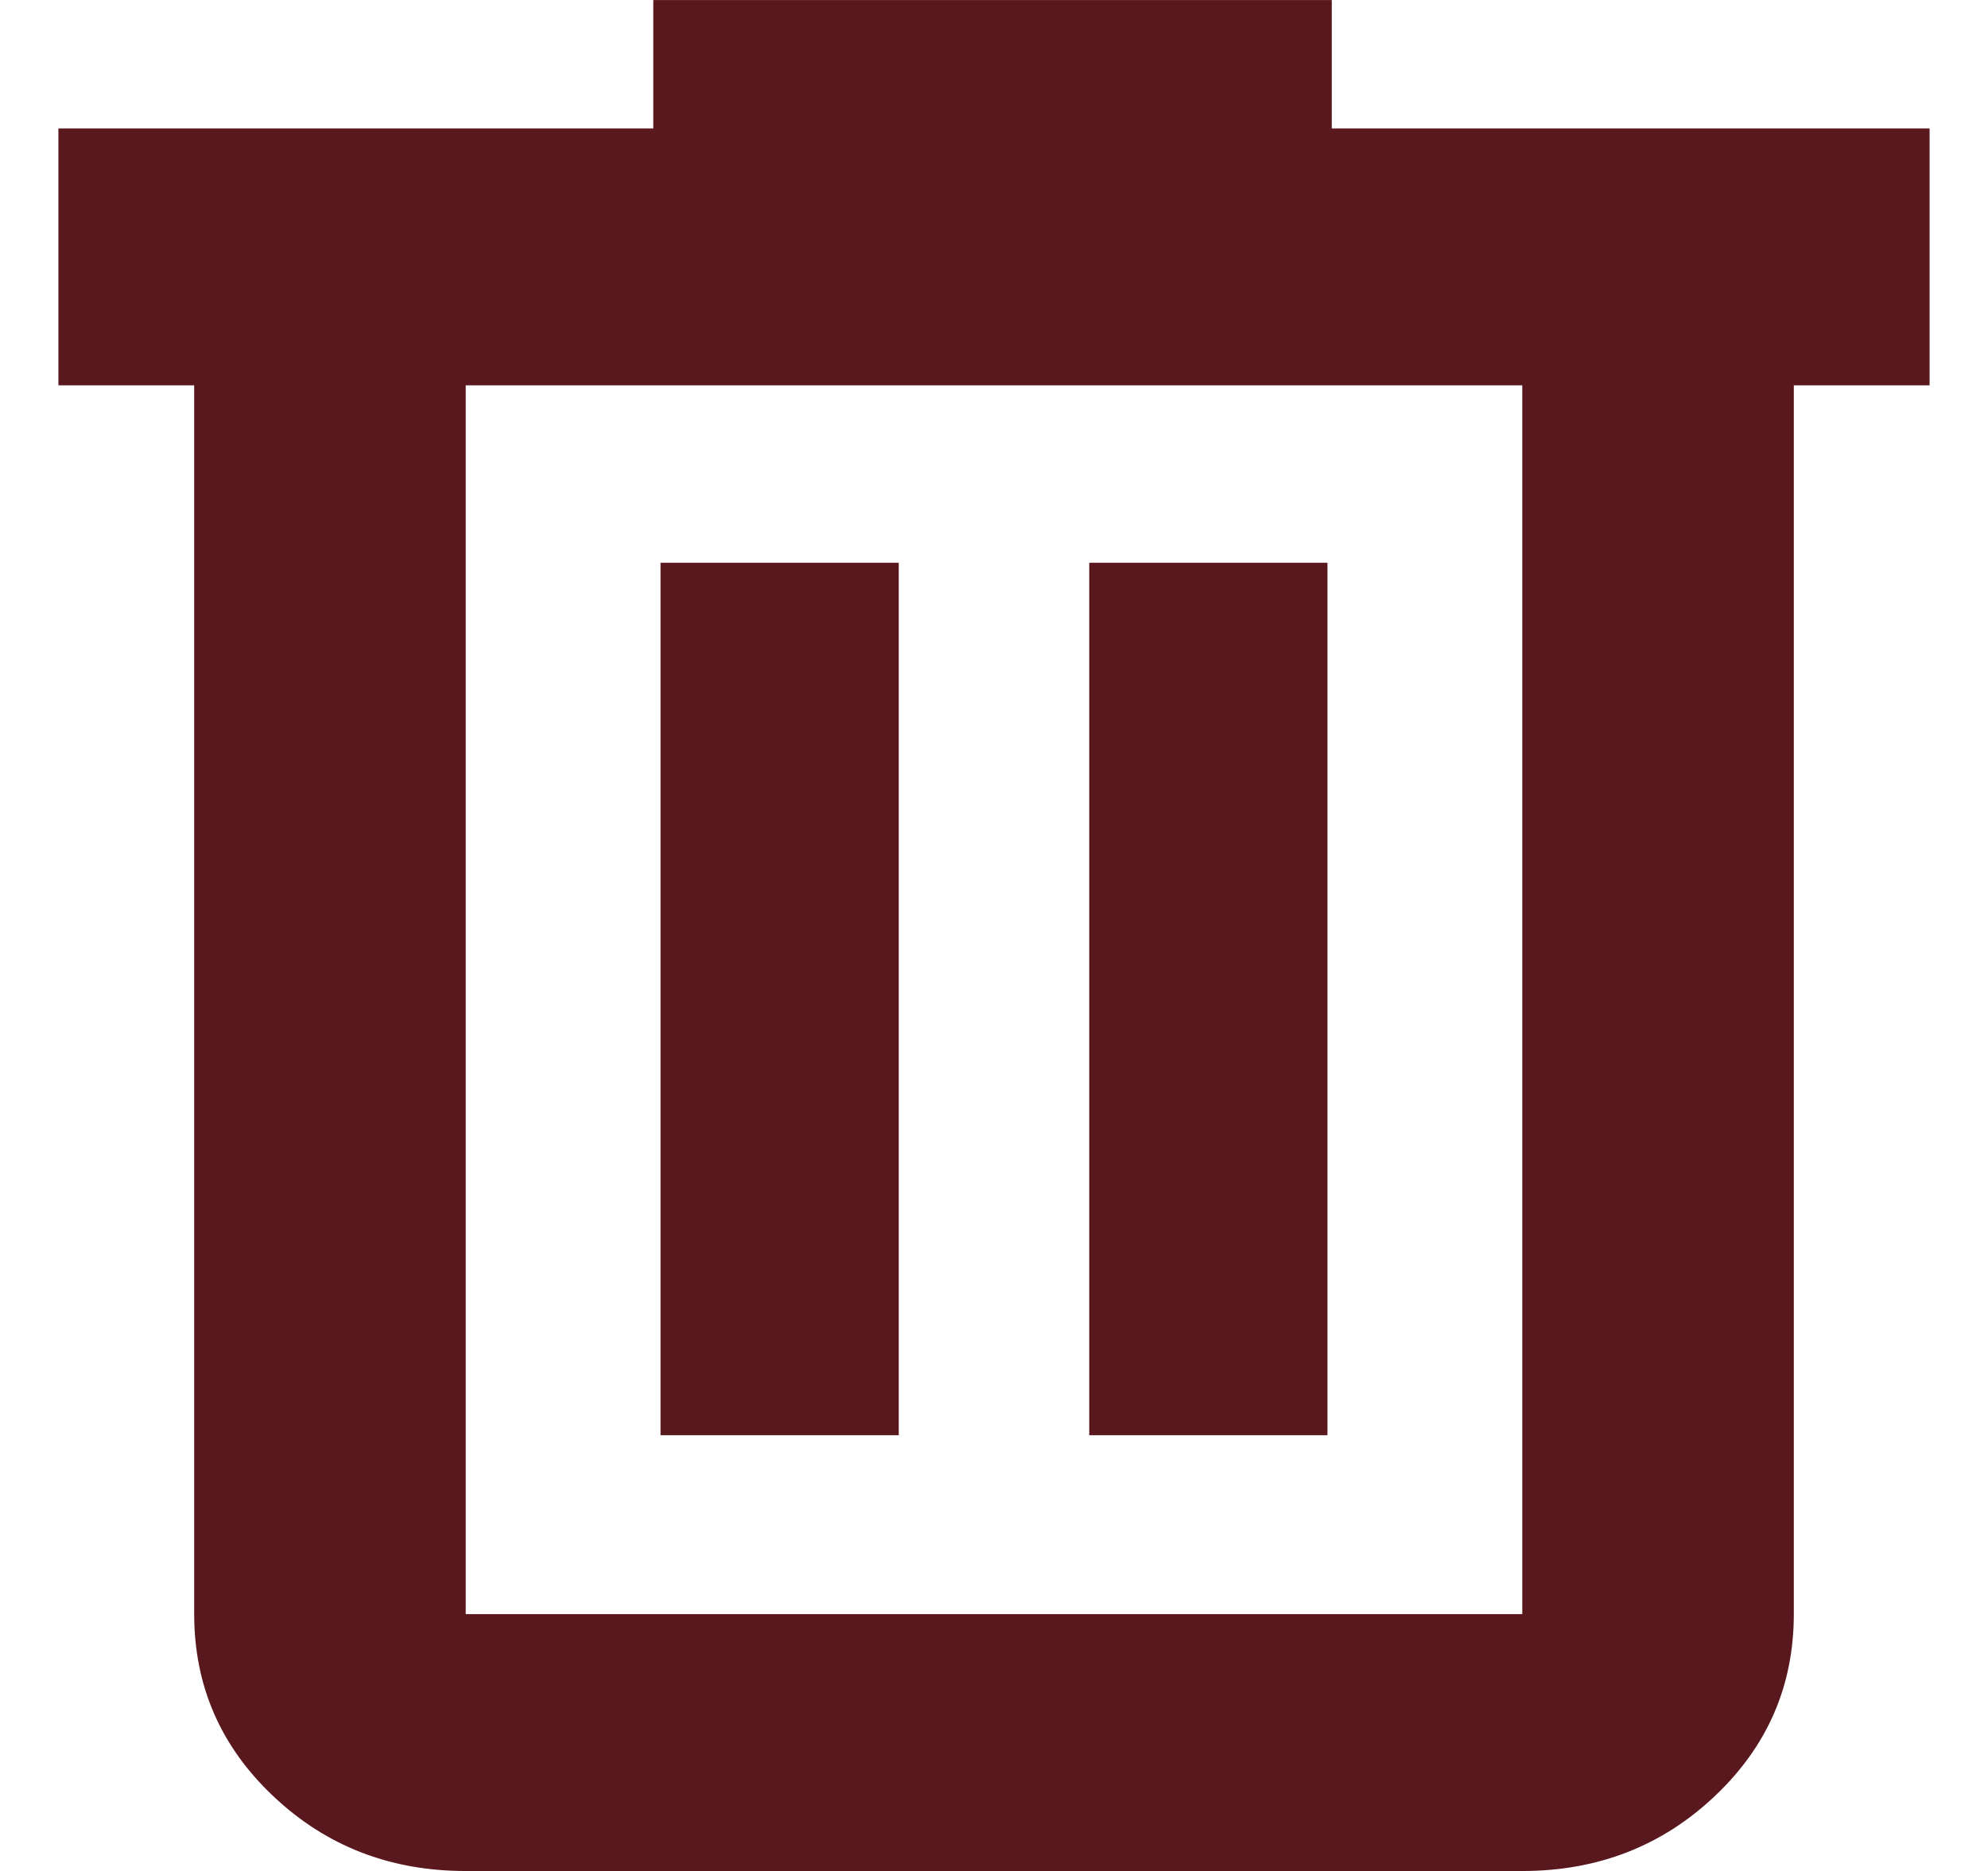
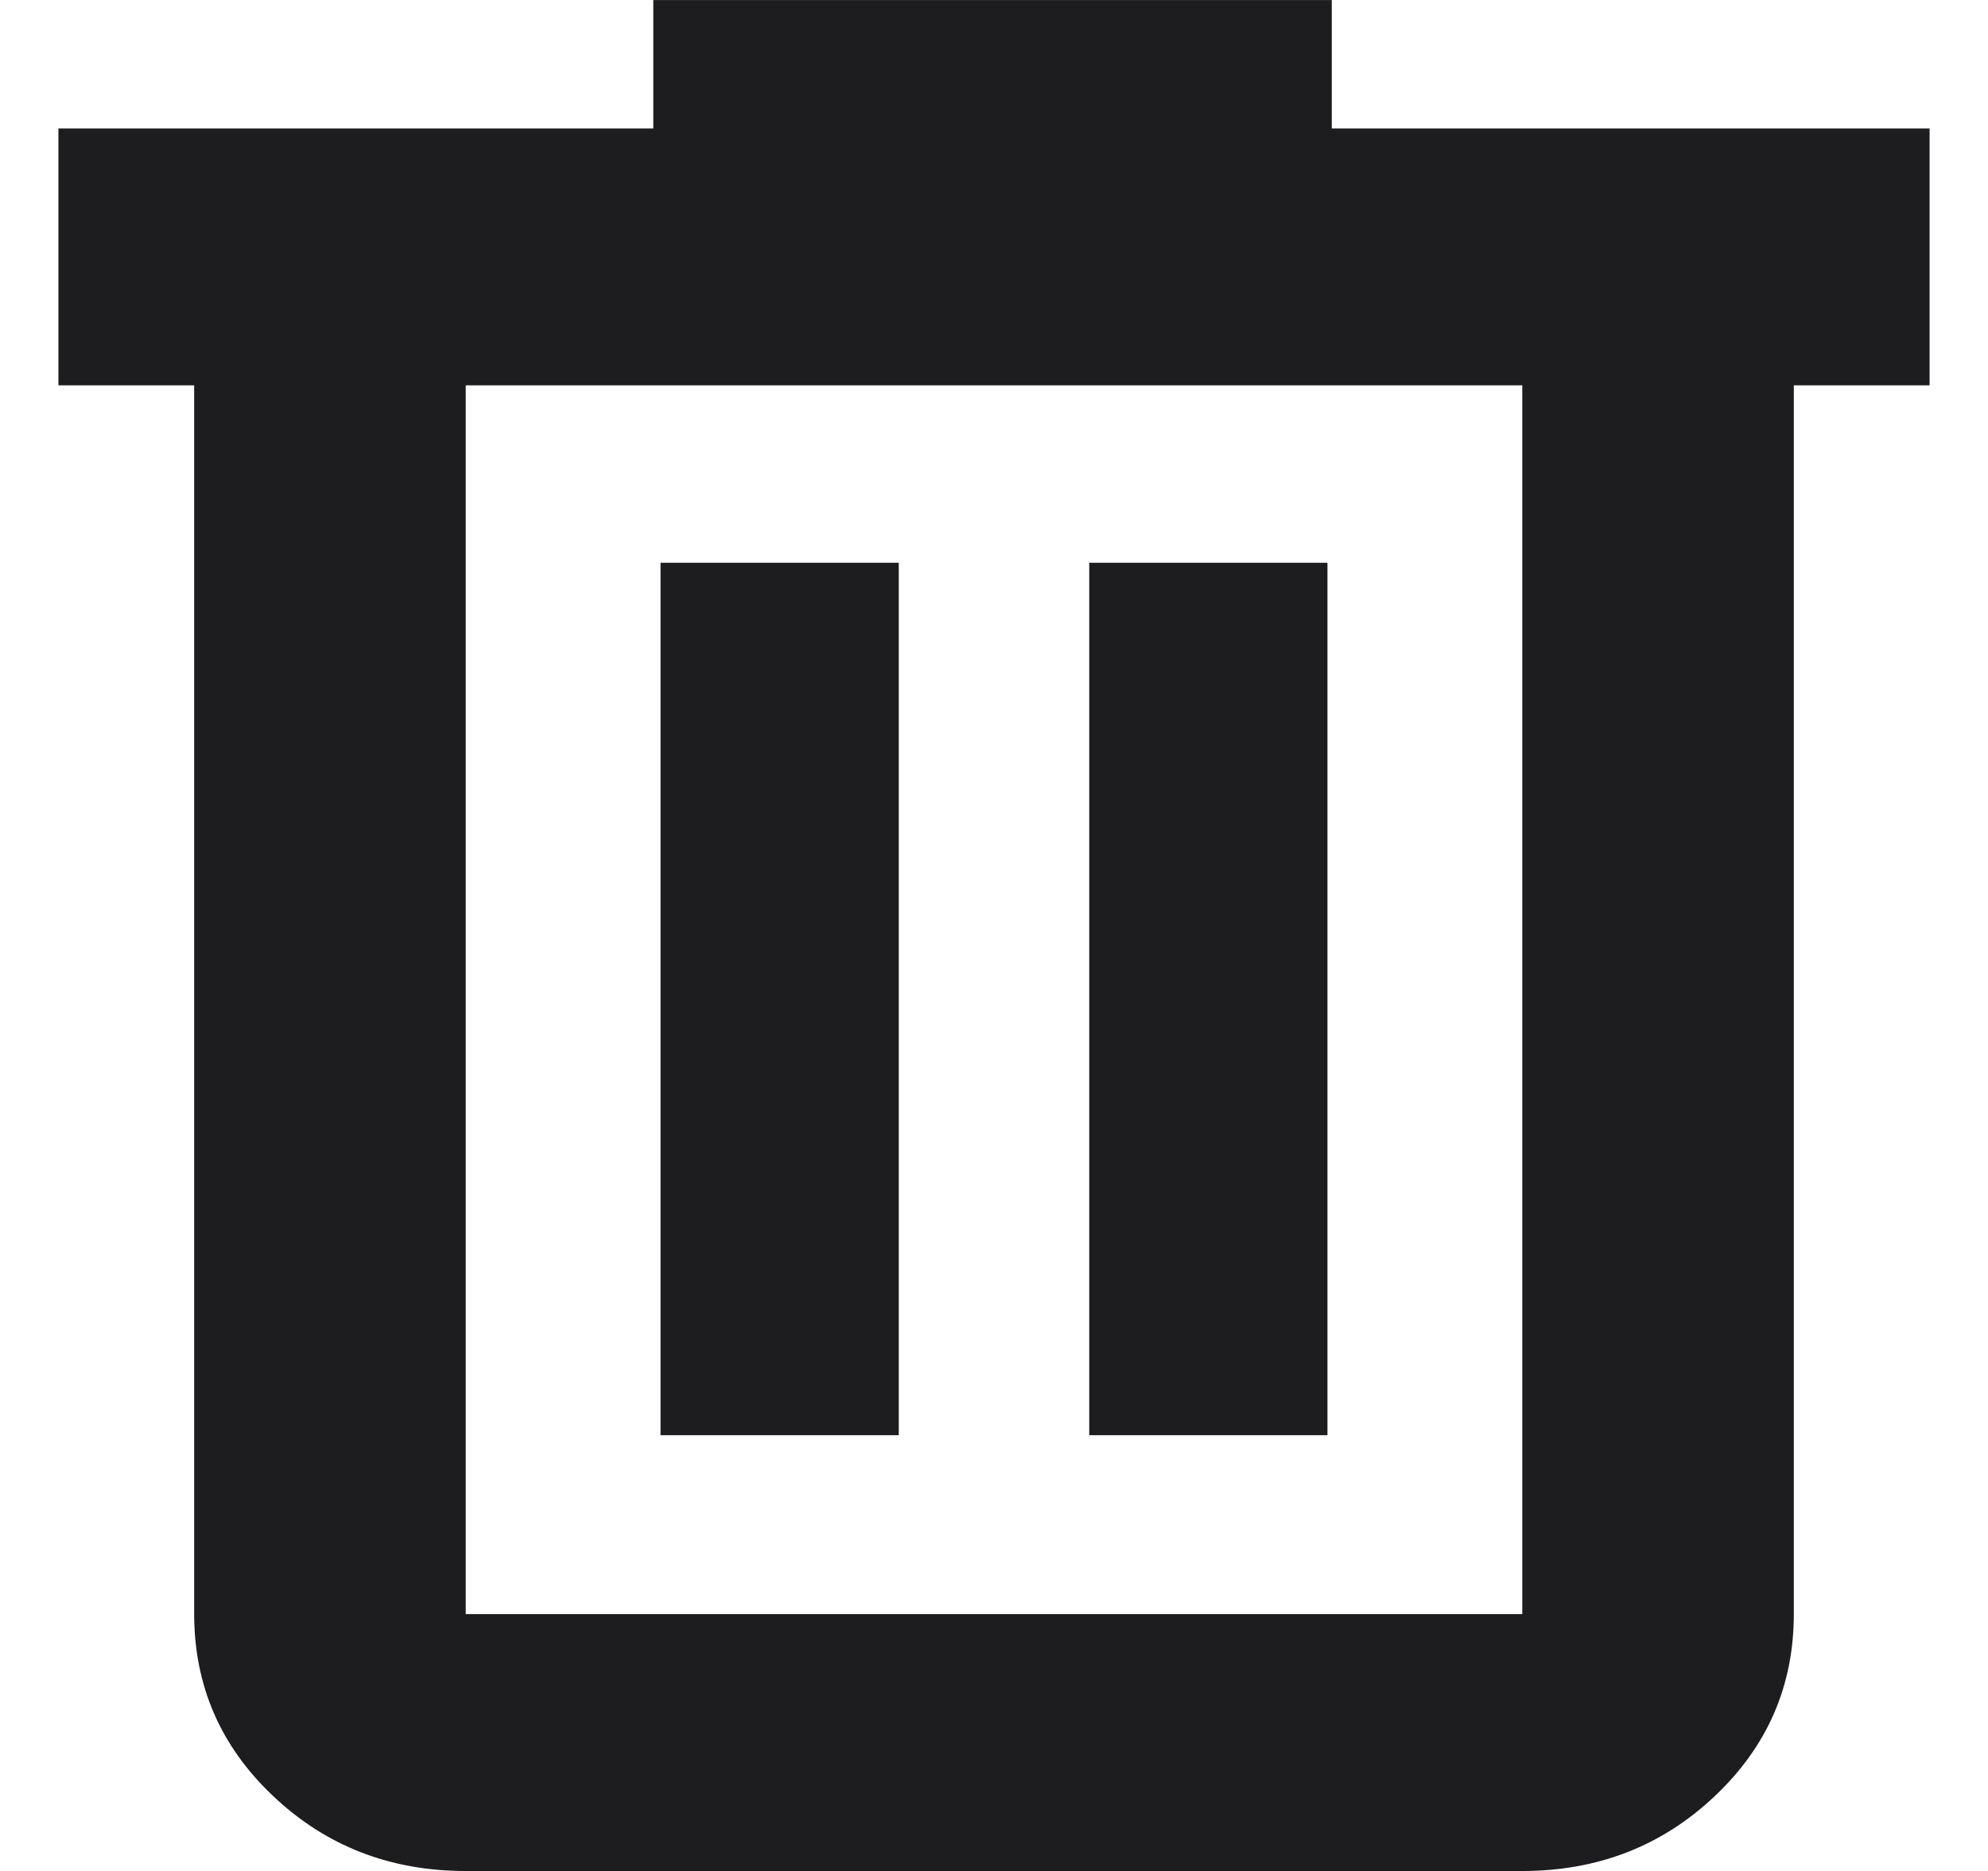
<svg xmlns="http://www.w3.org/2000/svg" width="17" height="16" viewBox="0 0 17 16" fill="none">
-   <path d="M1.673 3.295V3.283H1.661H0.512V1.111H5.587H5.599V1.098V0.013H11.376V1.098V1.111H11.389H16.488V3.283H15.339H15.327V3.295V13.803C15.327 14.412 15.103 14.928 14.655 15.351C14.207 15.775 13.661 15.988 13.017 15.988H3.983C3.339 15.988 2.793 15.775 2.345 15.351C1.897 14.928 1.673 14.412 1.673 13.803V3.295ZM13.03 3.295V3.283H13.017H3.983H3.97V3.295V13.803V13.816H3.983H13.017H13.03V13.803V3.295ZM7.673 4.825V12.261H5.661V4.825H7.673ZM11.339 4.825V12.261H9.327V4.825H11.339Z" fill="#58181D" stroke="#58181D" stroke-width="0.025" />
+   <path d="M1.673 3.295V3.283H1.661H0.512V1.111H5.587H5.599V1.098V0.013H11.376V1.098V1.111H11.389H16.488V3.283H15.339H15.327V3.295V13.803C15.327 14.412 15.103 14.928 14.655 15.351C14.207 15.775 13.661 15.988 13.017 15.988H3.983C3.339 15.988 2.793 15.775 2.345 15.351C1.897 14.928 1.673 14.412 1.673 13.803V3.295ZM13.03 3.295V3.283H13.017H3.983H3.97V3.295V13.803V13.816H3.983H13.017H13.03V13.803V3.295ZM7.673 4.825V12.261H5.661V4.825H7.673ZM11.339 4.825V12.261H9.327V4.825H11.339Z" fill="#1D1D1F" stroke="#1D1D1F" stroke-width="0.025" />
</svg>
